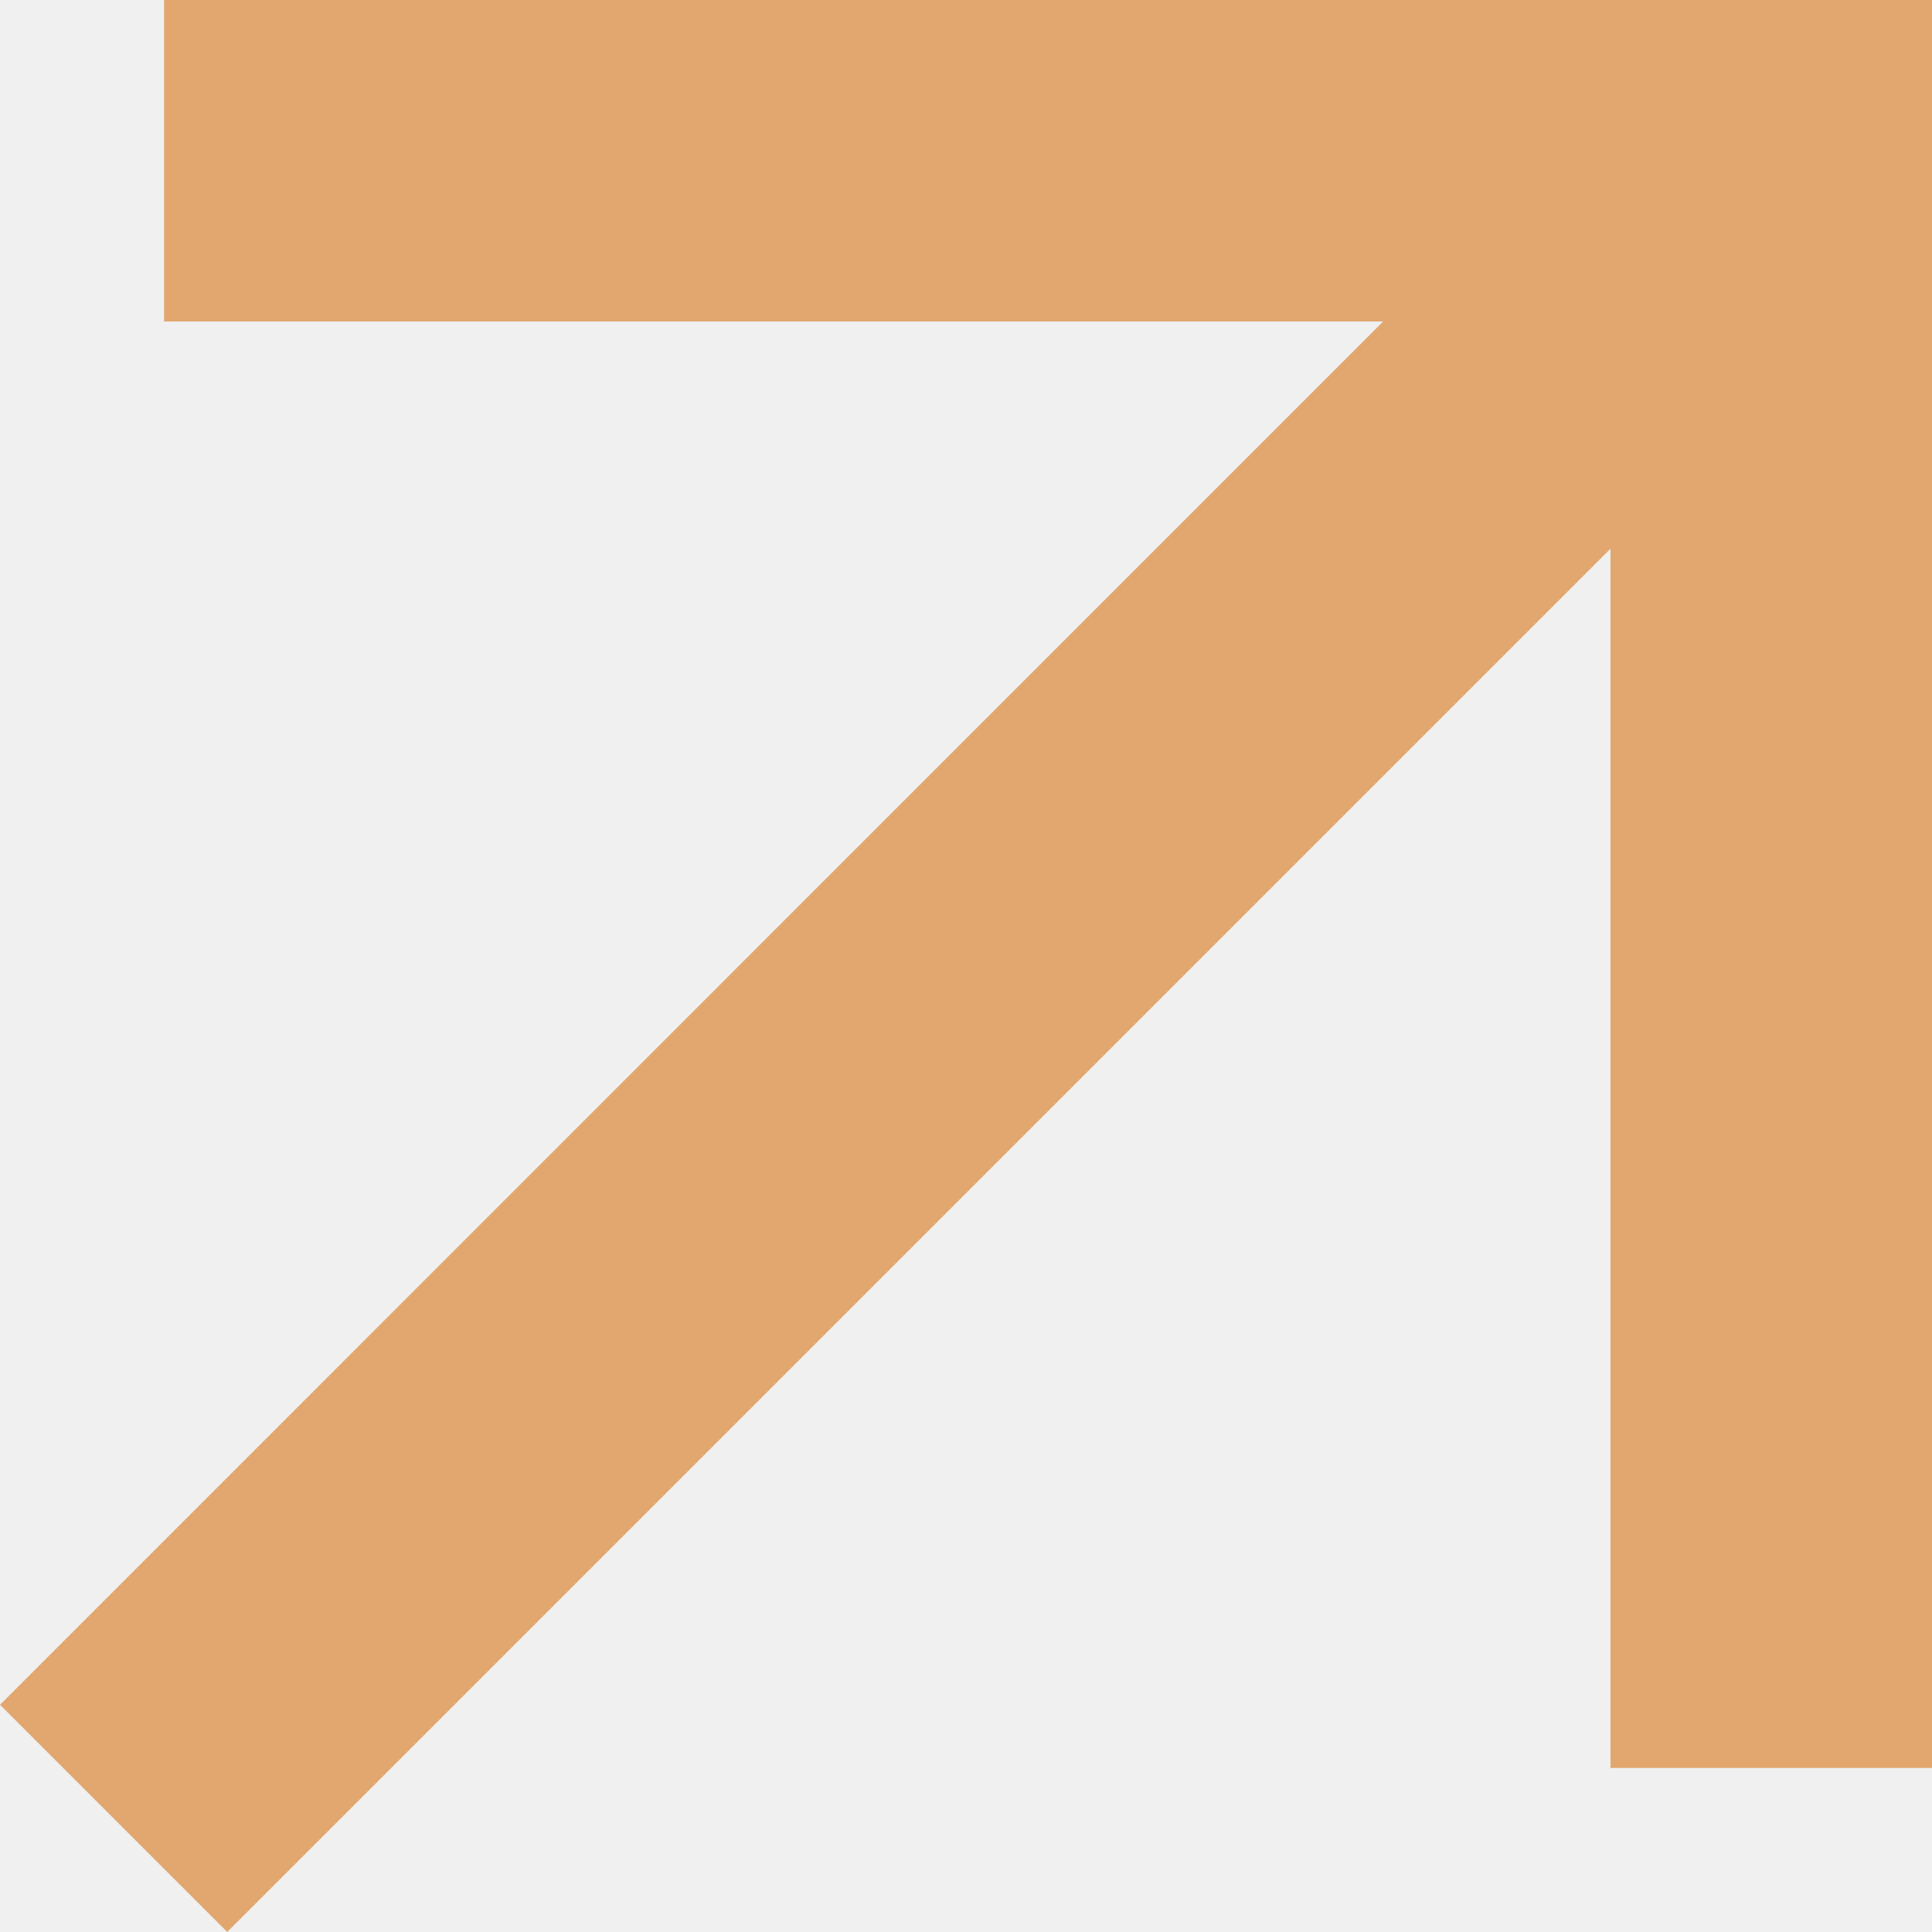
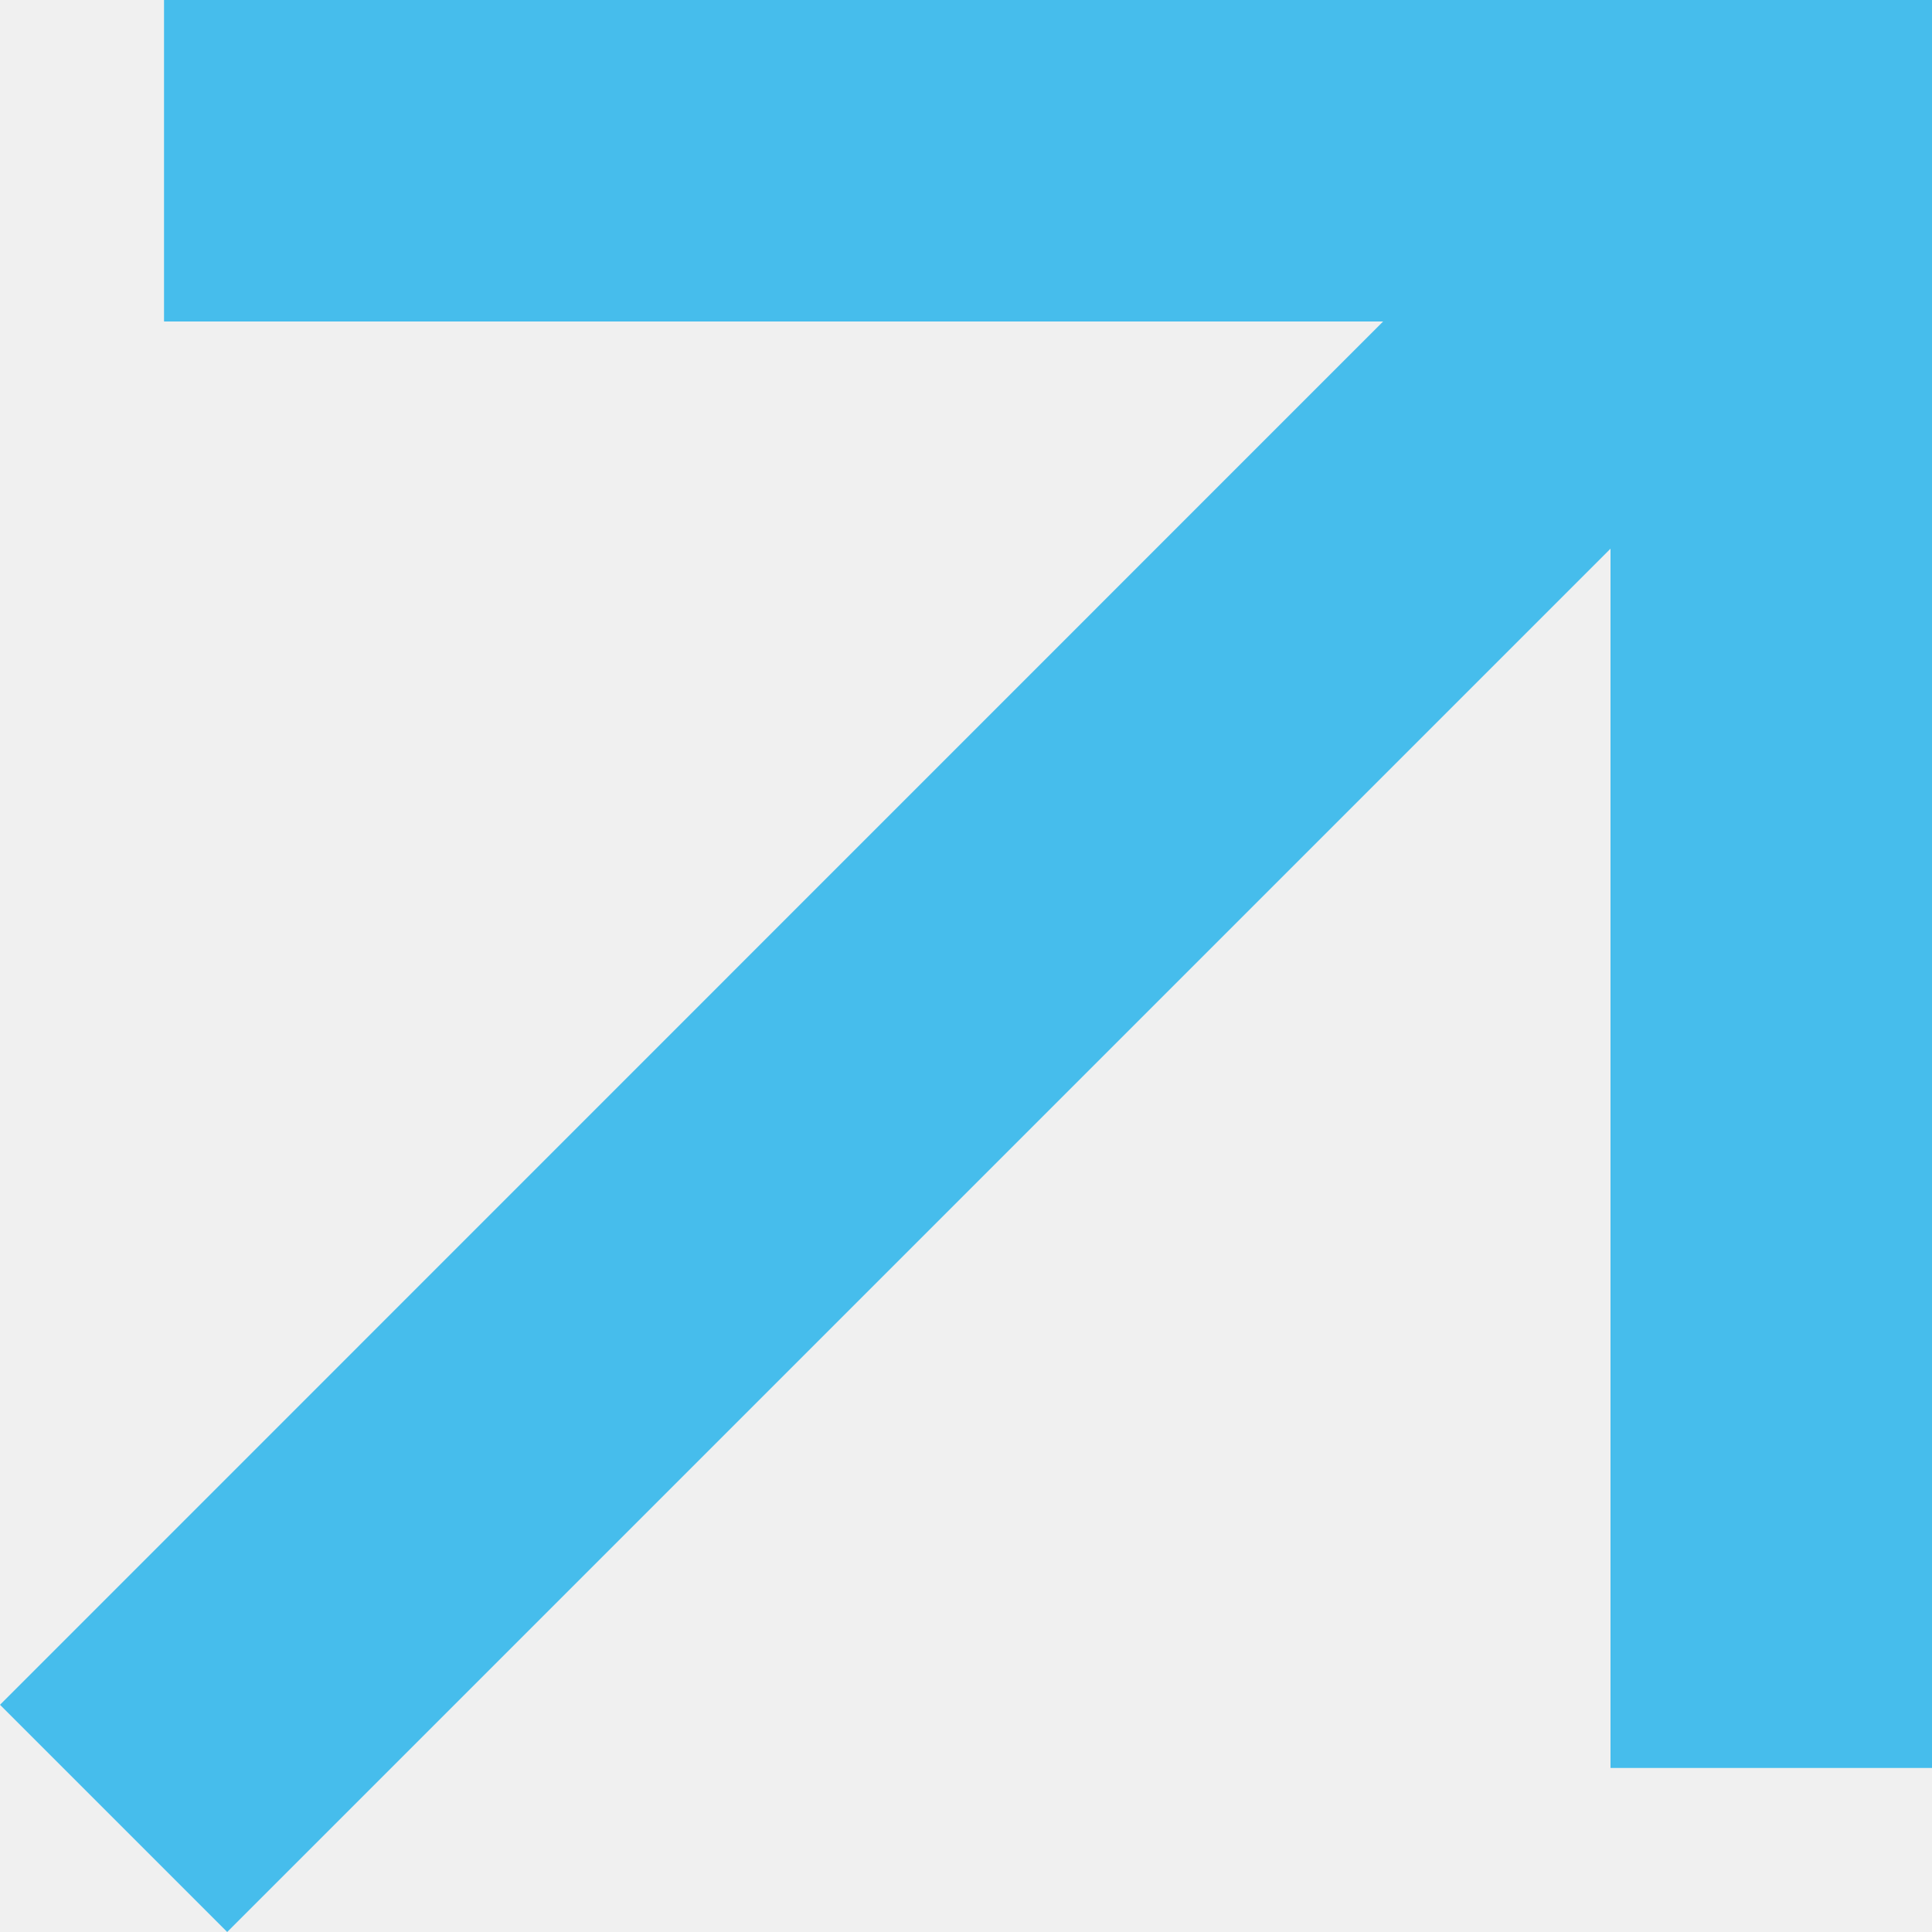
<svg xmlns="http://www.w3.org/2000/svg" width="10" height="10" viewBox="0 0 10 10" fill="none">
  <g clip-path="url(#clip0_1293_17)">
-     <path d="M8.336 2.84L1.176 10L0 8.824L7.159 1.664H0.849V0H10V9.151H8.336V2.84Z" fill="#E2A76F" />
+     <path d="M8.336 2.84L1.176 10L0 8.824L7.159 1.664H0.849V0H10V9.151H8.336V2.84Z" fill="#46bdec" />
  </g>
  <defs>
    <clipPath id="clip0_1293_17">
      <rect width="10" height="10" fill="white" />
    </clipPath>
  </defs>
</svg>
